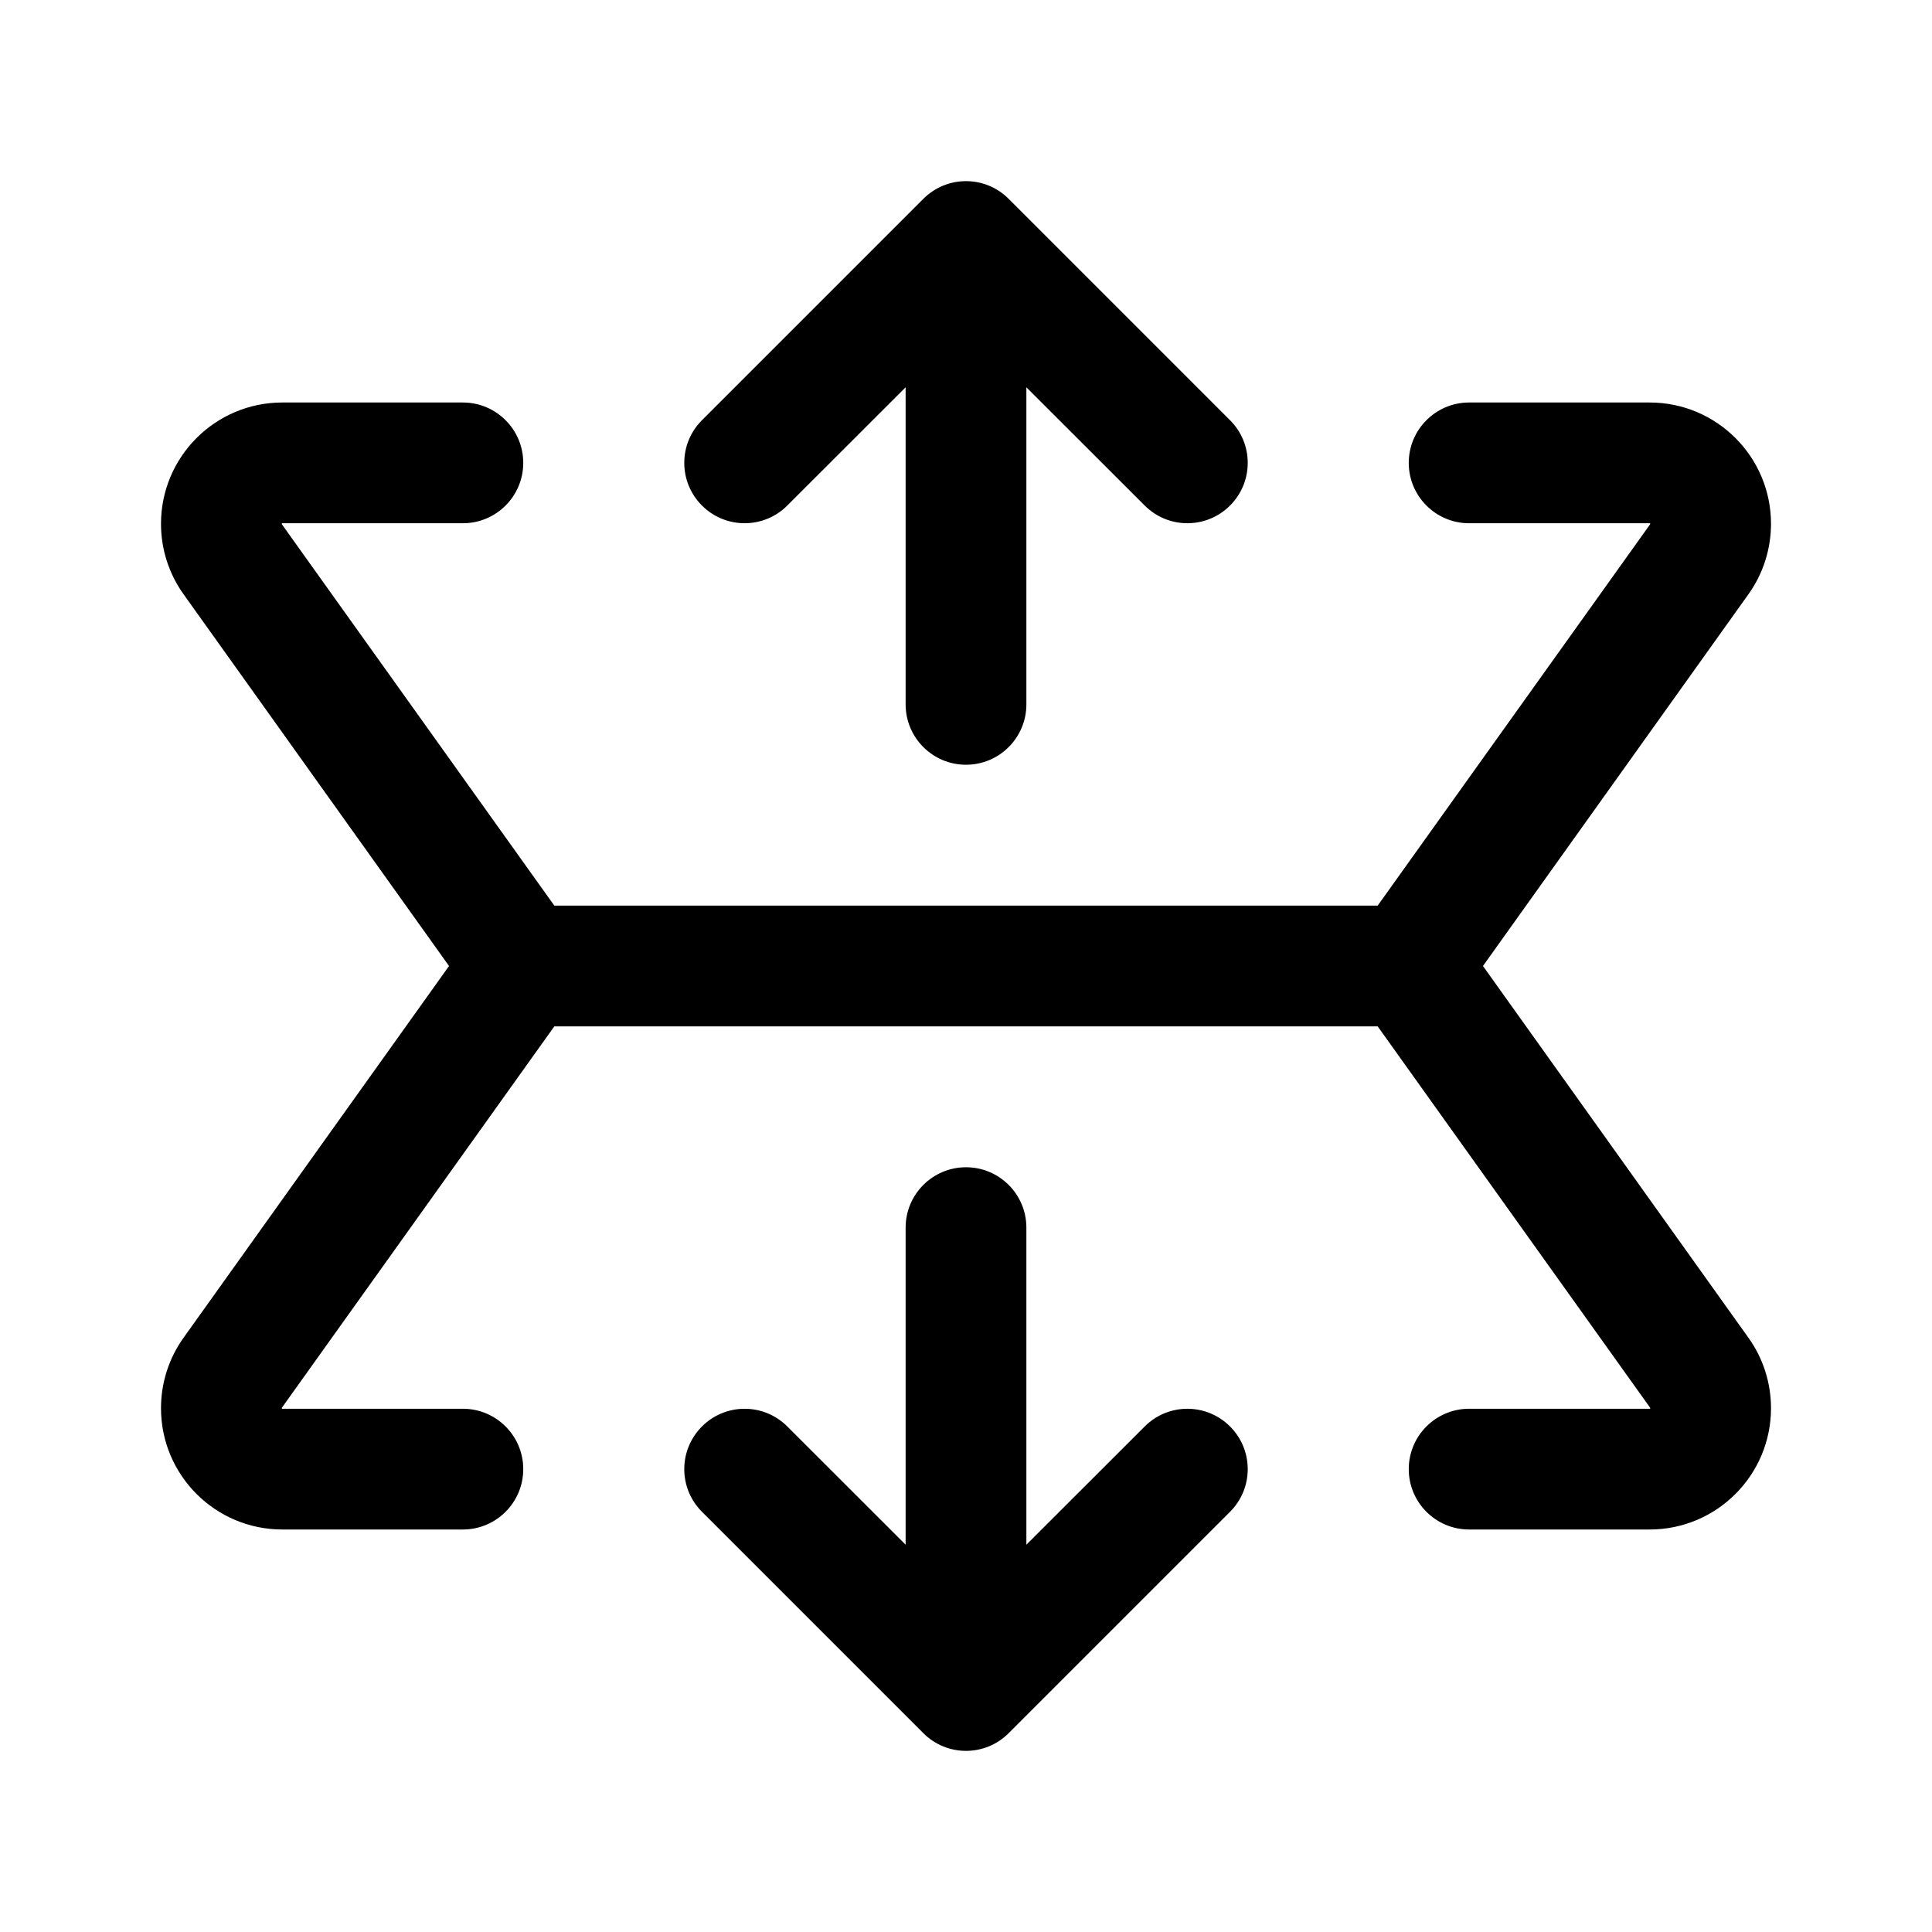
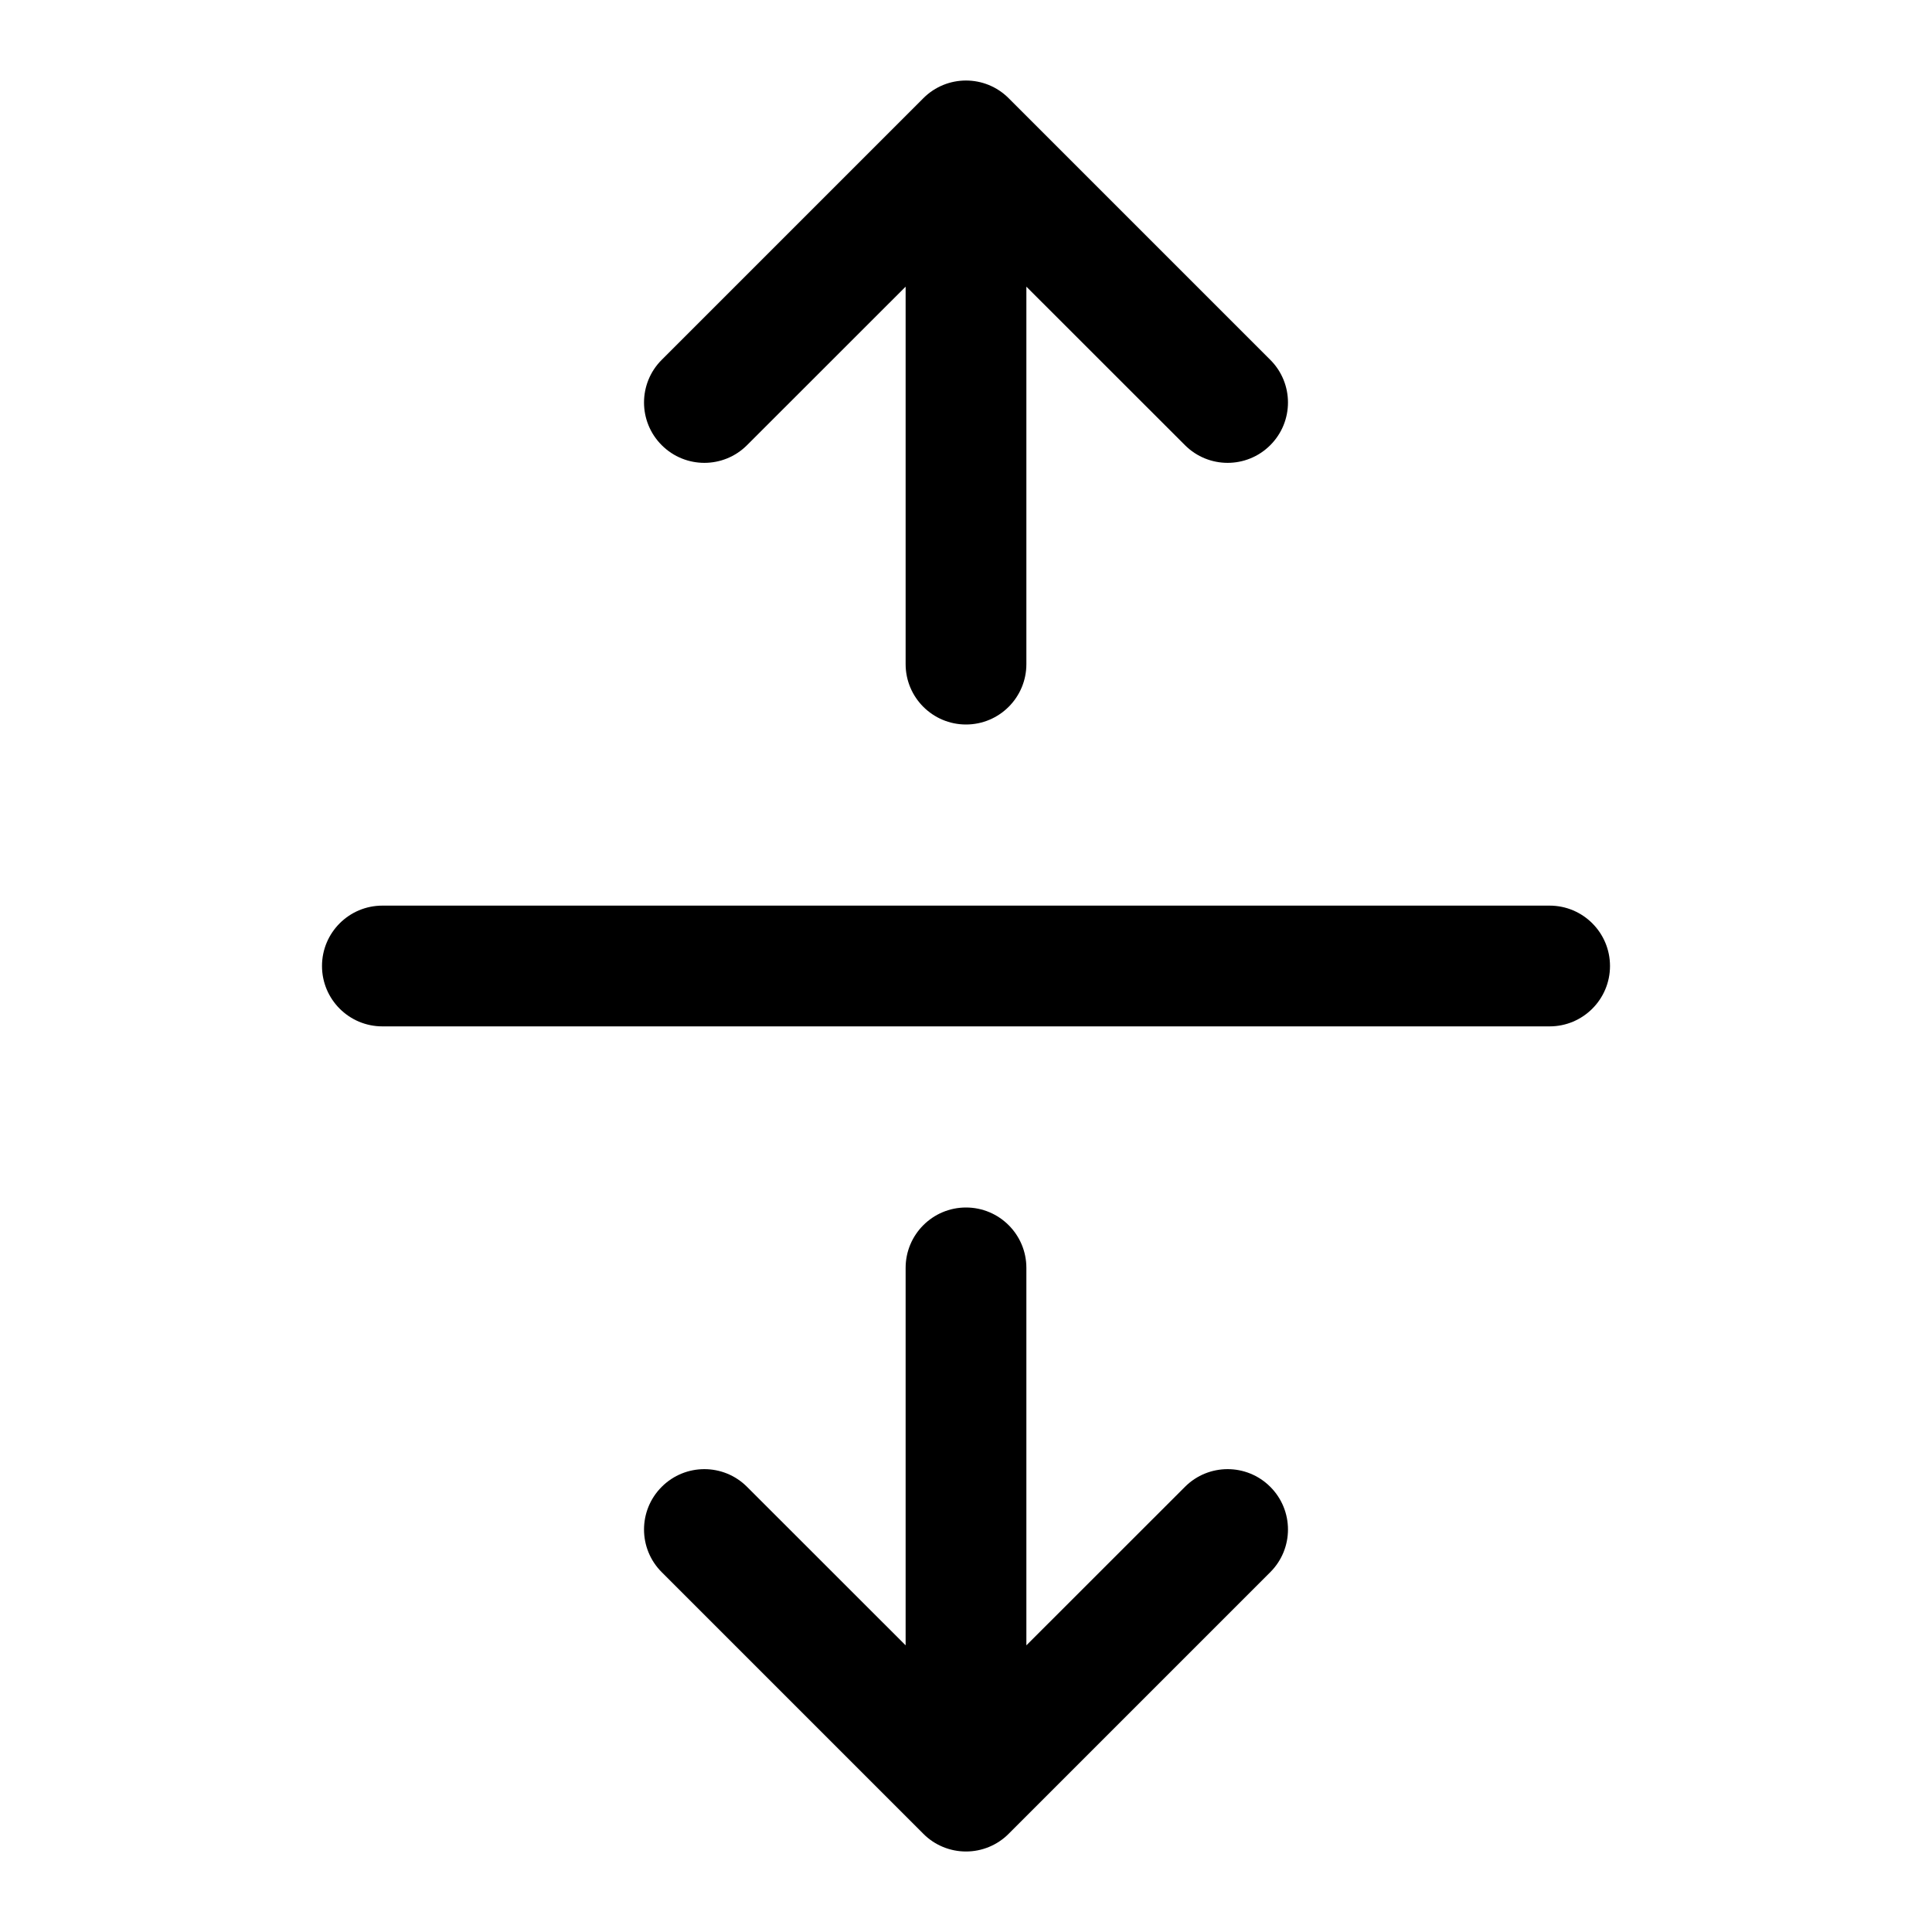
<svg xmlns="http://www.w3.org/2000/svg" width="24" height="24" viewBox="0 0 24 24">
-   <path fill-rule="evenodd" clip-rule="evenodd" d="M11.47 2.47C11.763 2.177 12.237 2.177 12.53 2.47L15.28 5.22C15.573 5.513 15.573 5.987 15.28 6.28C14.987 6.573 14.513 6.573 14.22 6.28L12.75 4.811C12.75 4.811 12.75 4.812 12.75 4.812V8.75C12.75 9.164 12.414 9.5 12 9.5C11.586 9.5 11.25 9.164 11.25 8.75V4.812C11.25 4.812 11.25 4.811 11.25 4.811L9.78 6.28C9.487 6.573 9.013 6.573 8.72 6.28C8.427 5.987 8.427 5.513 8.72 5.22L11.47 2.47ZM11.998 4.062C11.999 4.062 11.999 4.062 12 4.062C12.001 4.062 12.001 4.062 12.002 4.062L12 4.061L11.998 4.062ZM3.5 6.507C3.5 6.506 3.5 6.505 3.5 6.505L3.5 6.505C3.5 6.504 3.501 6.503 3.502 6.502C3.503 6.501 3.504 6.5 3.505 6.5L3.505 6.5L3.506 6.5L3.507 6.5H5.75C6.164 6.5 6.5 6.164 6.5 5.75C6.5 5.336 6.164 5 5.75 5H3.507C2.675 5 2 5.675 2 6.507C2 6.821 2.098 7.128 2.281 7.383L5.578 12L2.281 16.617C2.098 16.872 2 17.178 2 17.493C2 18.325 2.675 19 3.507 19H5.75C6.164 19 6.5 18.664 6.5 18.25C6.5 17.836 6.164 17.5 5.75 17.5H3.507L3.506 17.5L3.505 17.5L3.505 17.5C3.504 17.5 3.503 17.499 3.502 17.498C3.501 17.497 3.5 17.496 3.5 17.495L3.5 17.495L3.5 17.495L3.5 17.493C3.5 17.491 3.5 17.49 3.501 17.488L6.886 12.75H17.114L20.499 17.488C20.5 17.49 20.5 17.491 20.5 17.493C20.5 17.494 20.5 17.495 20.5 17.495L20.5 17.495C20.5 17.496 20.499 17.497 20.498 17.498L20.497 17.499L20.495 17.5L20.495 17.5L20.495 17.5L20.493 17.5H18.25C17.836 17.5 17.5 17.836 17.5 18.25C17.5 18.664 17.836 19 18.25 19H20.493C21.325 19 22 18.325 22 17.493C22 17.178 21.902 16.872 21.719 16.617L18.422 12L21.719 7.383C21.902 7.128 22 6.821 22 6.507C22 5.675 21.325 5 20.493 5H18.25C17.836 5 17.5 5.336 17.5 5.75C17.5 6.164 17.836 6.5 18.25 6.5H20.493L20.494 6.5L20.495 6.5L20.495 6.5C20.496 6.5 20.497 6.501 20.498 6.502C20.499 6.503 20.5 6.504 20.5 6.505L20.5 6.505L20.5 6.506L20.5 6.507C20.5 6.509 20.5 6.51 20.499 6.512L17.114 11.25H6.886L3.501 6.512C3.5 6.51 3.5 6.509 3.5 6.507ZM12 19.938L11.998 19.938L12 19.939L12.002 19.938L12 19.938ZM11.25 19.188L11.25 19.189L9.78 17.72C9.487 17.427 9.013 17.427 8.72 17.72C8.427 18.013 8.427 18.487 8.72 18.78L11.47 21.53C11.61 21.671 11.801 21.75 12 21.75C12.199 21.75 12.39 21.671 12.53 21.53L15.28 18.78C15.573 18.487 15.573 18.013 15.28 17.72C14.987 17.427 14.513 17.427 14.22 17.72L12.75 19.189L12.75 19.188V15.25C12.75 14.836 12.414 14.5 12 14.5C11.586 14.5 11.25 14.836 11.25 15.25V19.188Z" />
+   <path fill-rule="evenodd" clip-rule="evenodd" d="M11.47 1.22C11.763 0.927 12.237 0.927 12.53 1.22L15.78 4.47C16.073 4.763 16.073 5.237 15.78 5.53C15.487 5.823 15.013 5.823 14.72 5.53L12.75 3.561V8.25C12.75 8.664 12.414 9 12 9C11.586 9 11.25 8.664 11.25 8.25V3.561L9.28 5.53C8.987 5.823 8.513 5.823 8.22 5.53C7.927 5.237 7.927 4.763 8.22 4.47L11.47 1.22ZM4.75 11.25C4.336 11.25 4 11.586 4 12C4 12.414 4.336 12.75 4.75 12.75H19.25C19.664 12.75 20 12.414 20 12C20 11.586 19.664 11.25 19.25 11.25H4.75ZM14.72 18.47L12.75 20.439V15.75C12.75 15.336 12.414 15 12 15C11.586 15 11.25 15.336 11.25 15.75V20.439L9.28 18.47C8.987 18.177 8.513 18.177 8.22 18.47C7.927 18.763 7.927 19.237 8.22 19.53L11.47 22.78C11.61 22.921 11.801 23 12 23C12.199 23 12.39 22.921 12.53 22.78L15.78 19.53C16.073 19.237 16.073 18.763 15.78 18.47C15.487 18.177 15.013 18.177 14.72 18.47Z" />
</svg>
